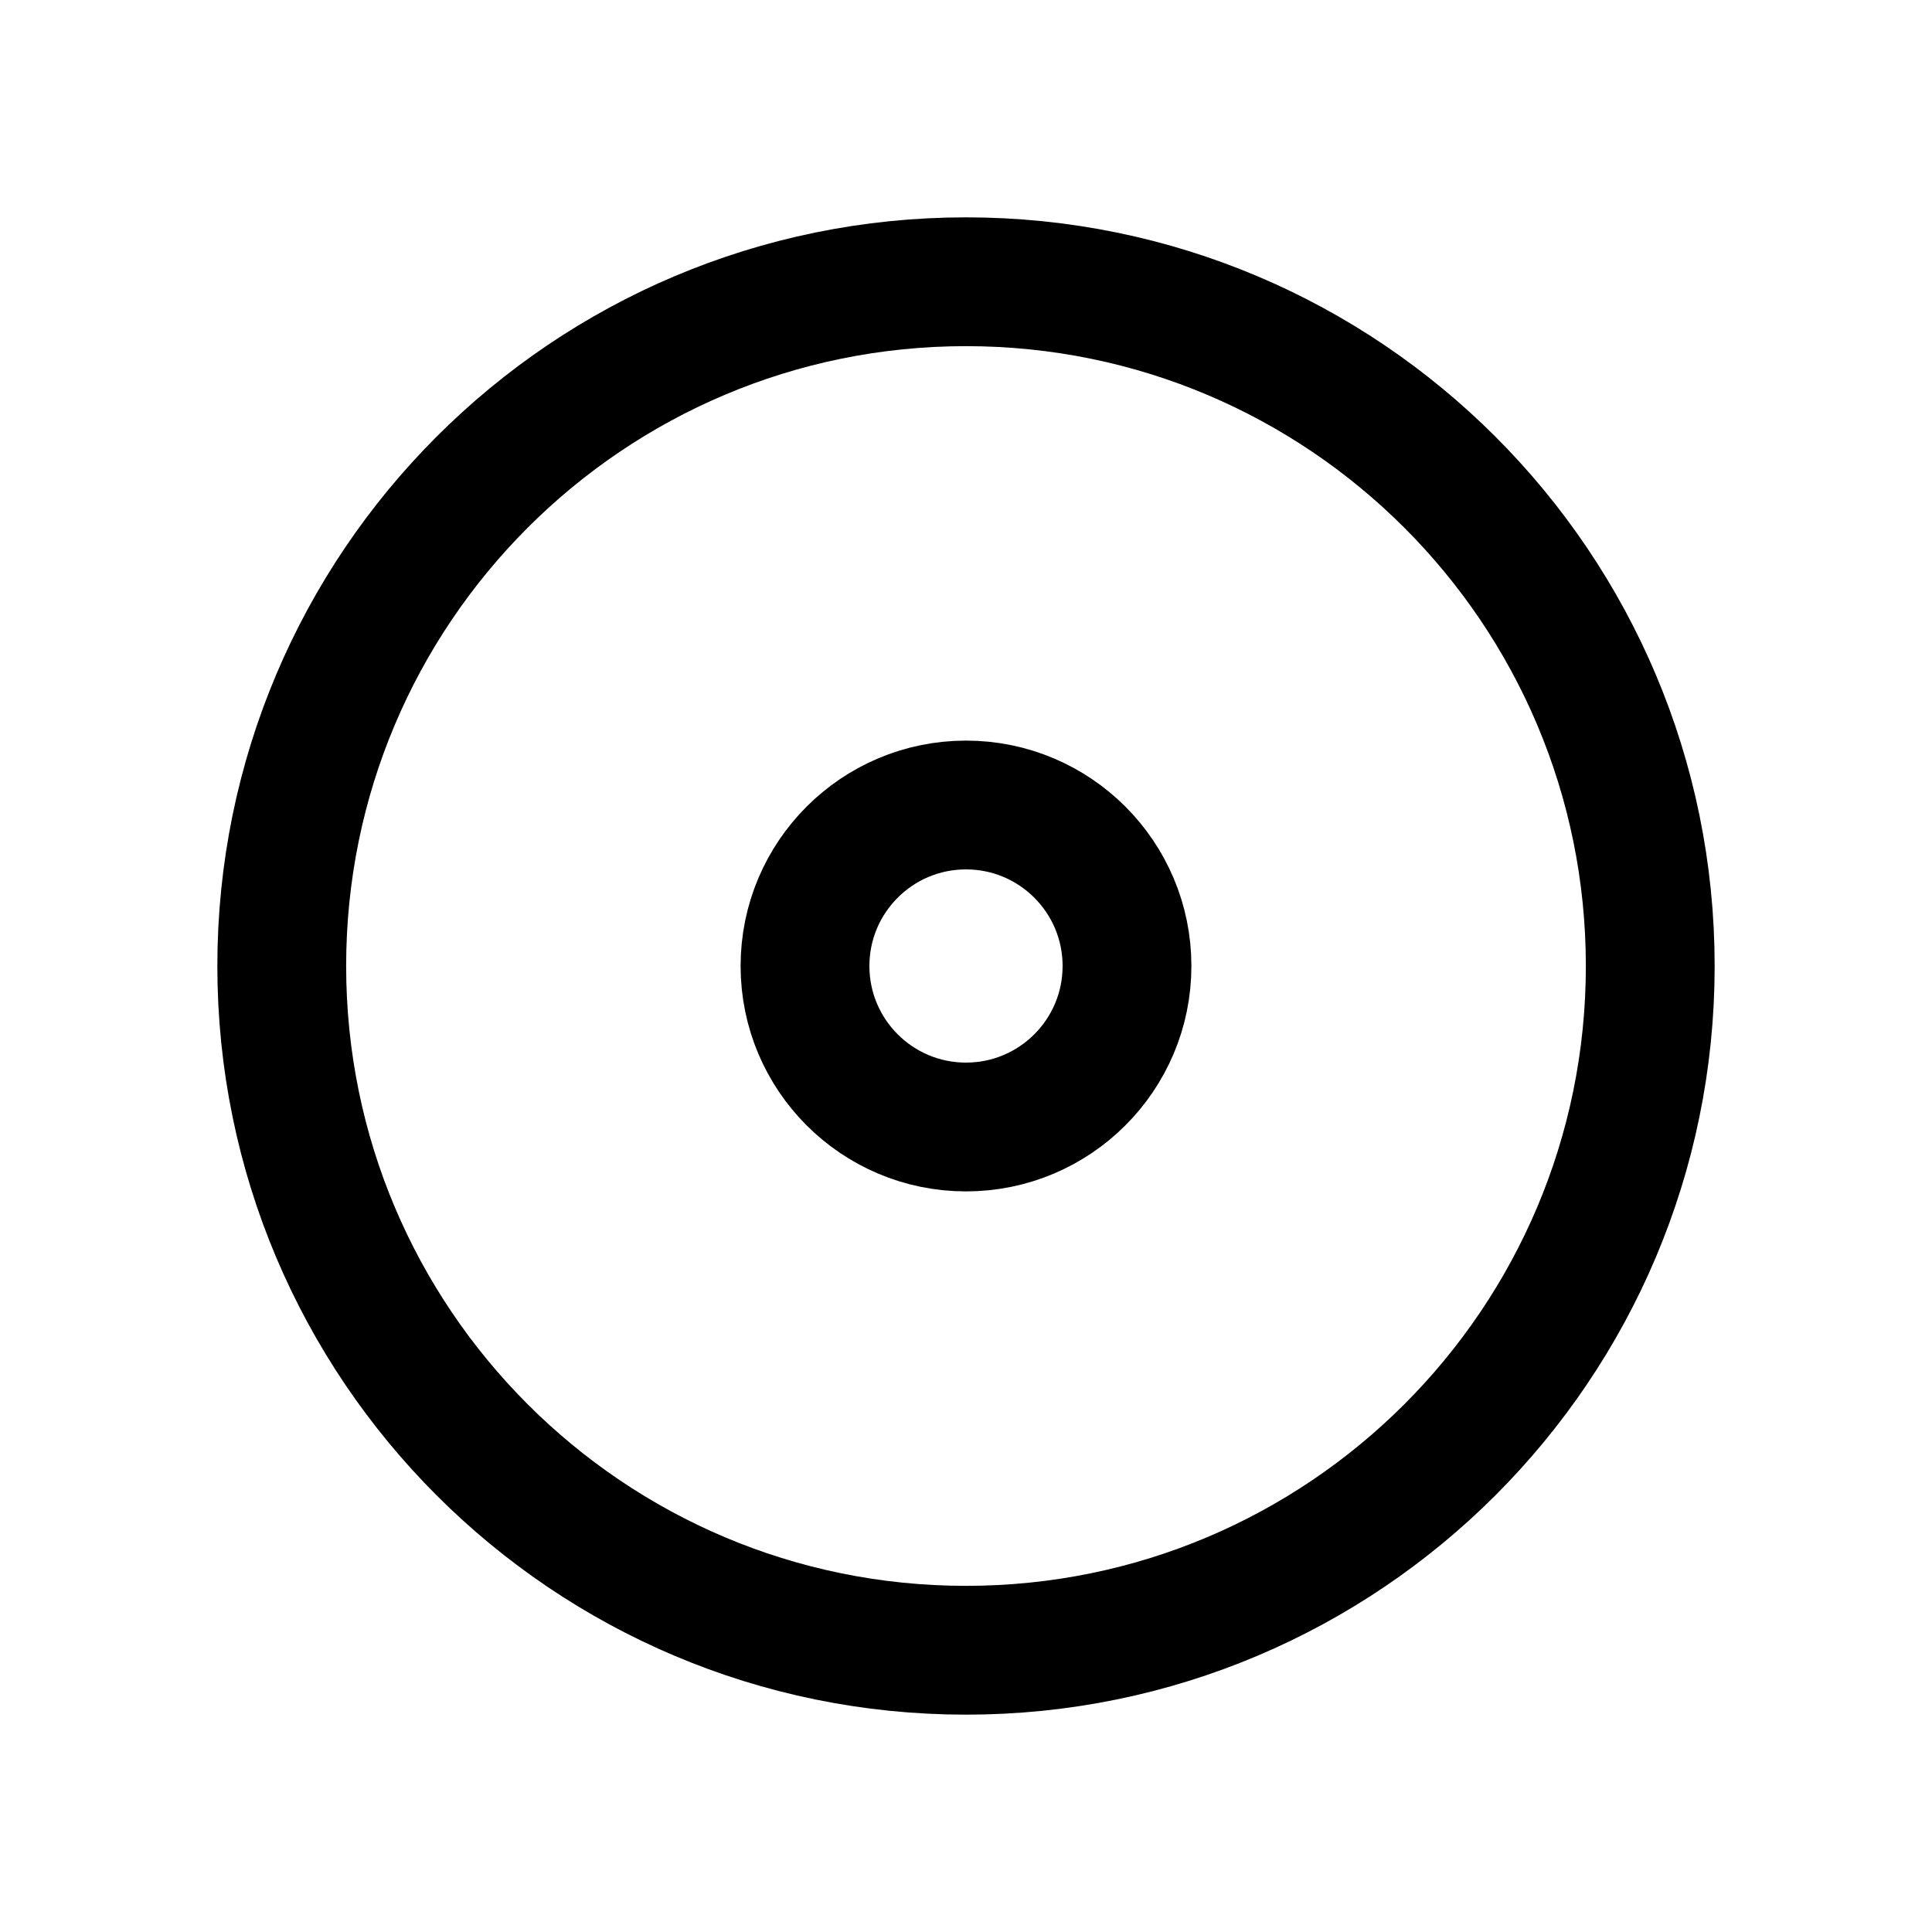
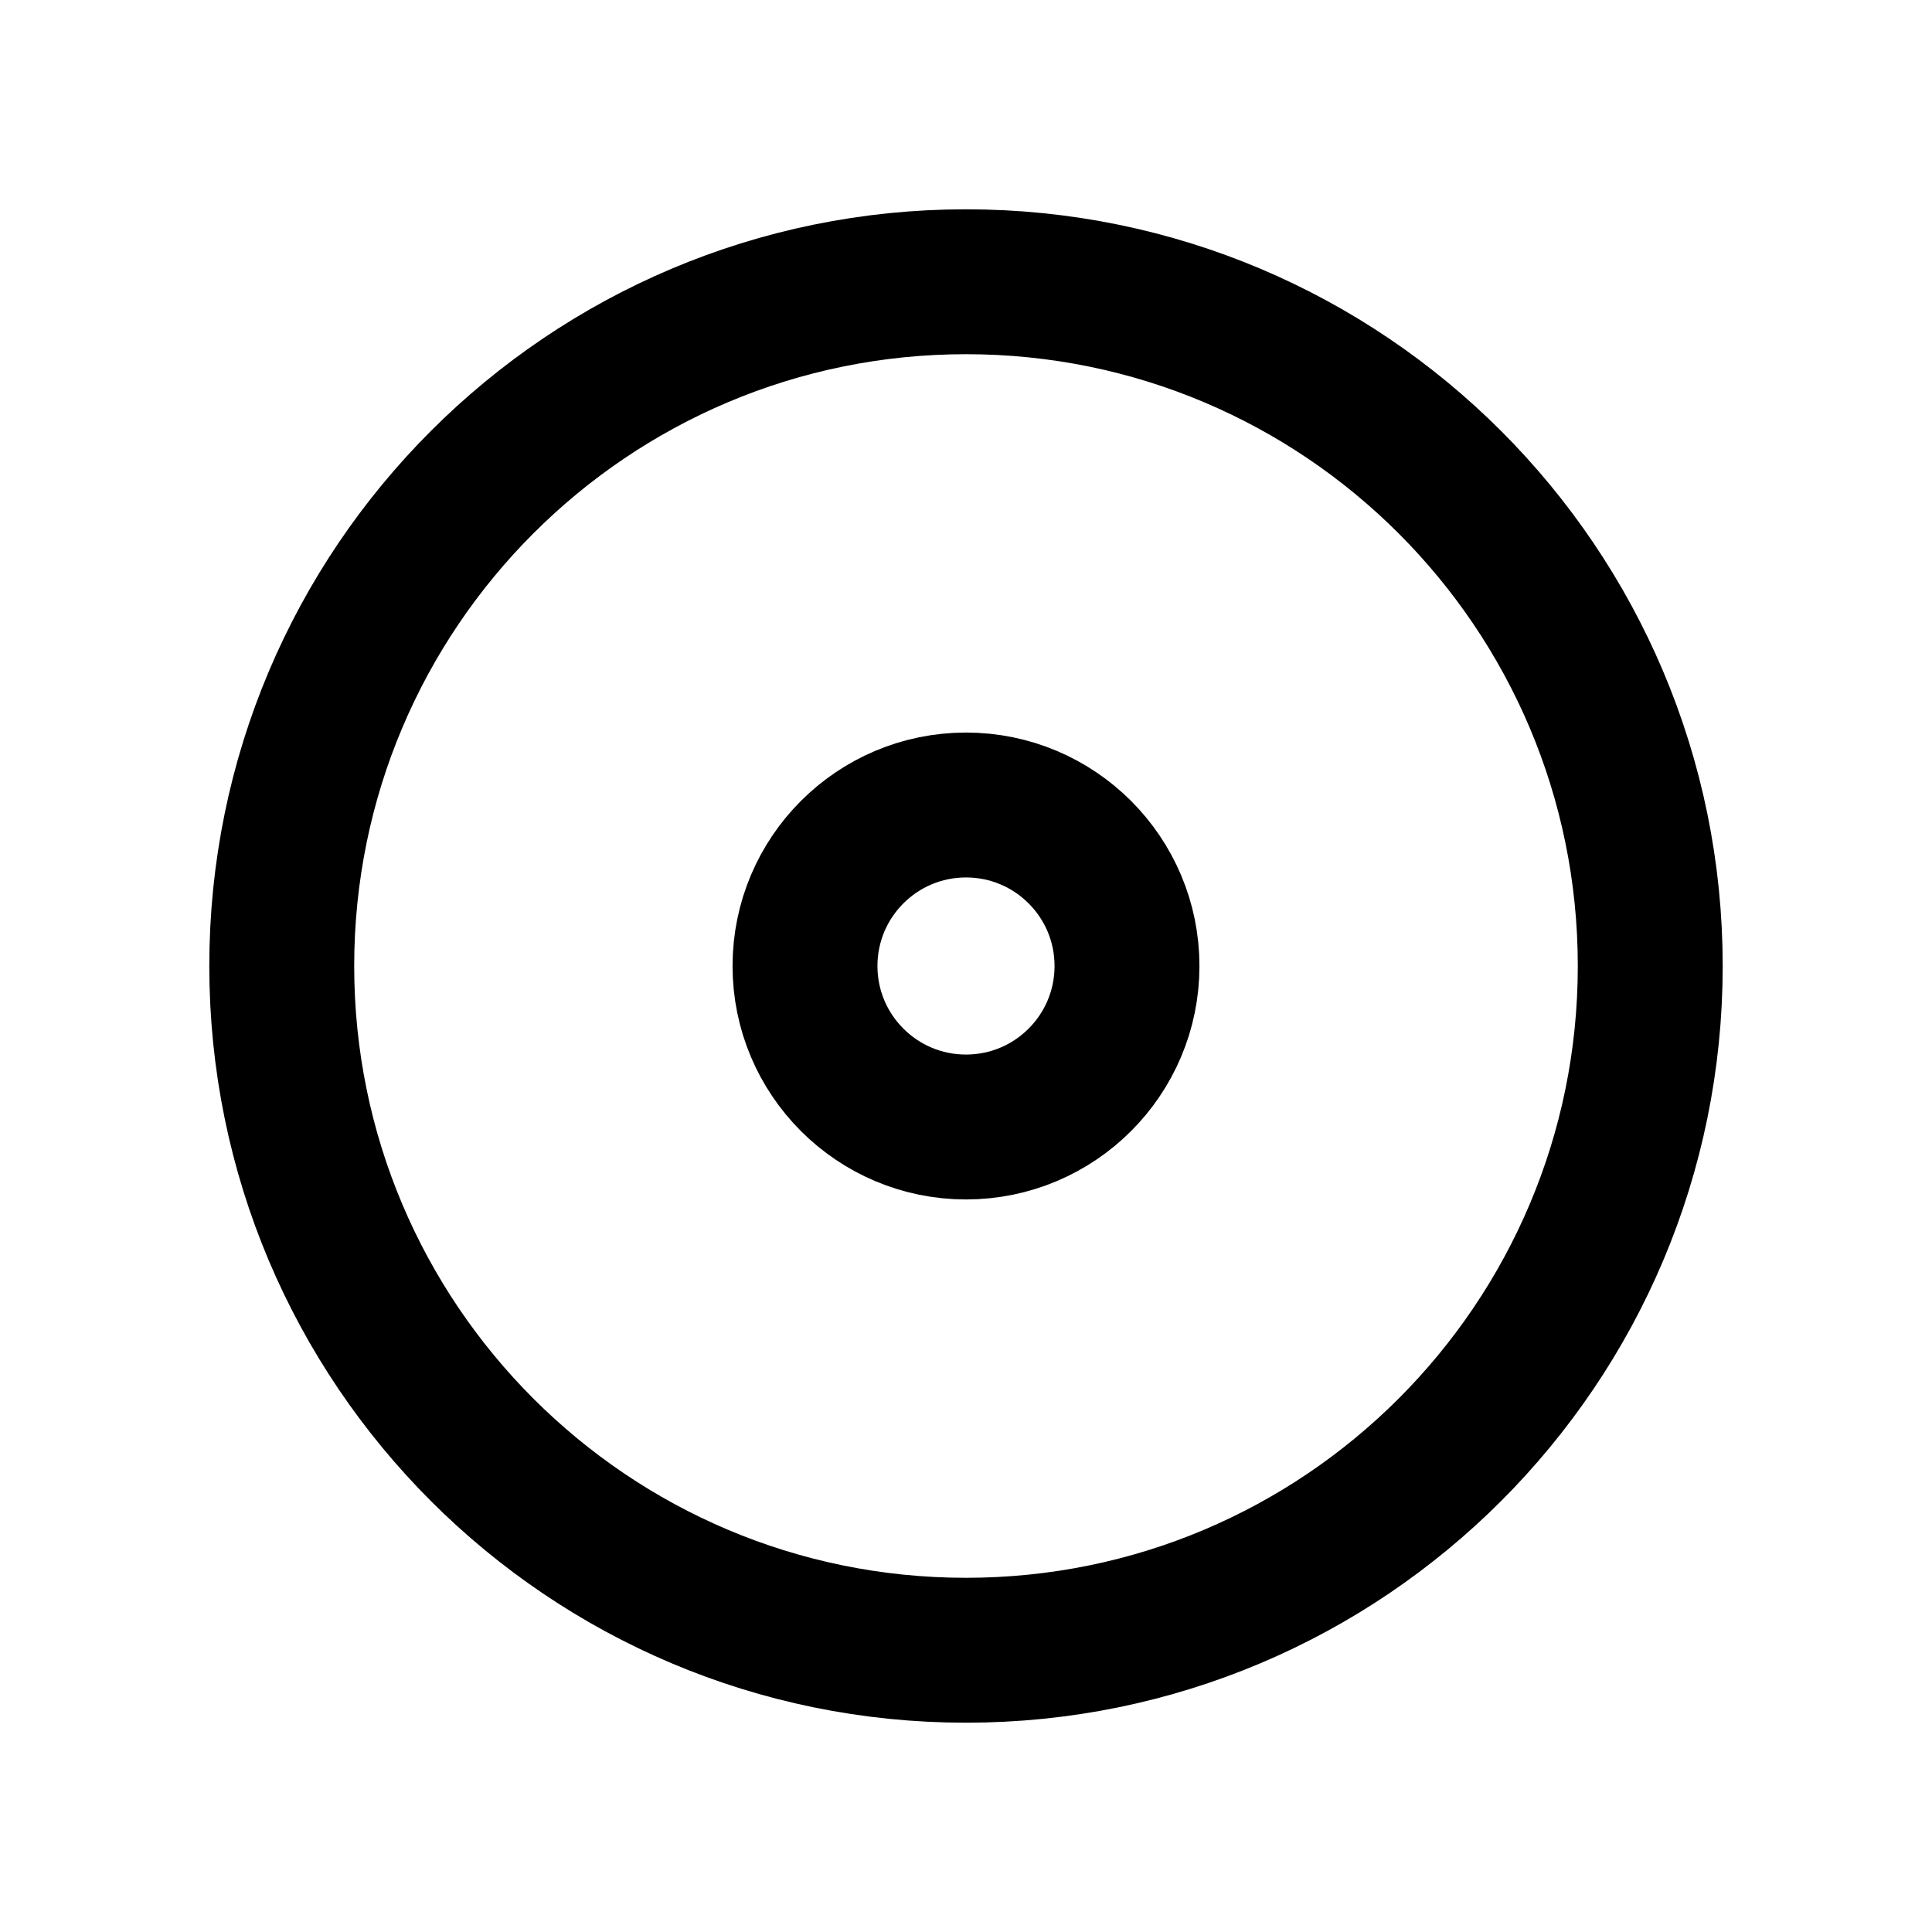
<svg xmlns="http://www.w3.org/2000/svg" viewBox="0 0 24 24">
-   <path d="M12 3.5a8.5 8.5 0 1 0 0 17 8.5 8.5 0 0 0 0-17zM12 10a2 2 0 1 0 0 4 2 2 0 0 0 0-4z" fill="none" stroke="#000" stroke-width="1.6" stroke-linecap="round" stroke-linejoin="round" />
+   <path d="M12 3.5a8.5 8.5 0 1 0 0 17 8.5 8.5 0 0 0 0-17zM12 10a2 2 0 1 0 0 4 2 2 0 0 0 0-4z" fill="none" stroke="#000" stroke-width="1.8" stroke-linecap="round" stroke-linejoin="round" />
</svg>
